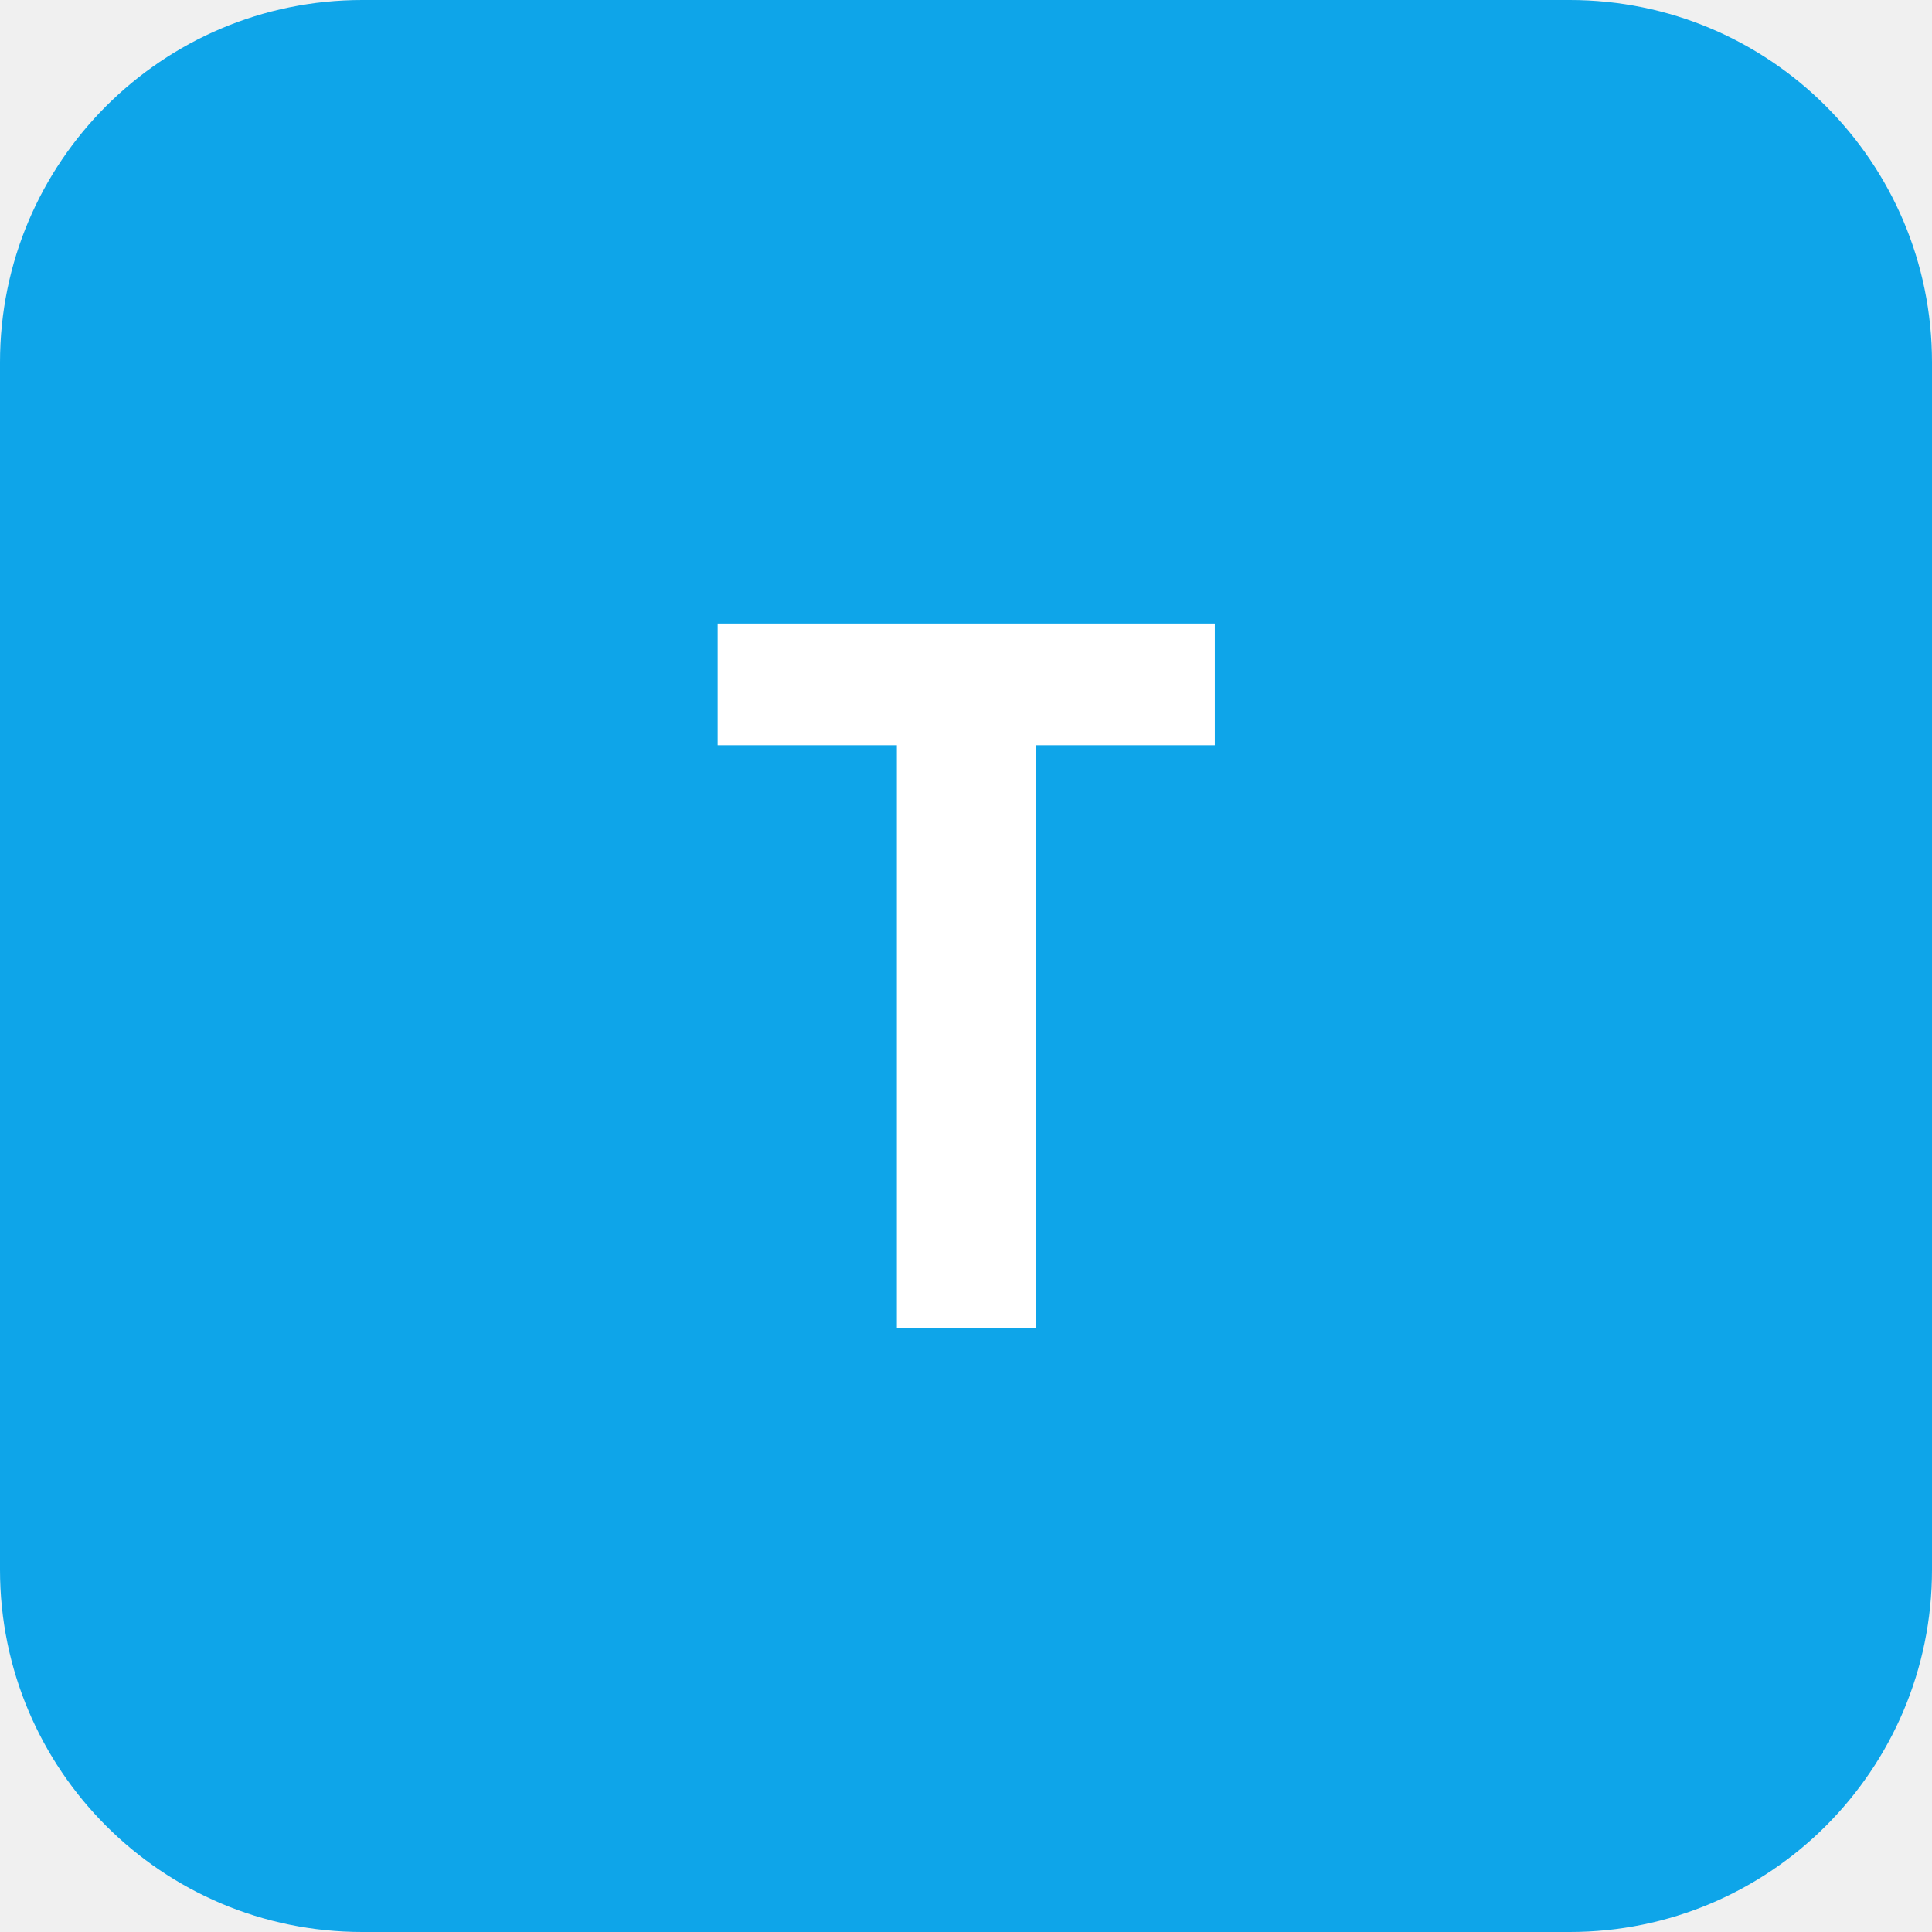
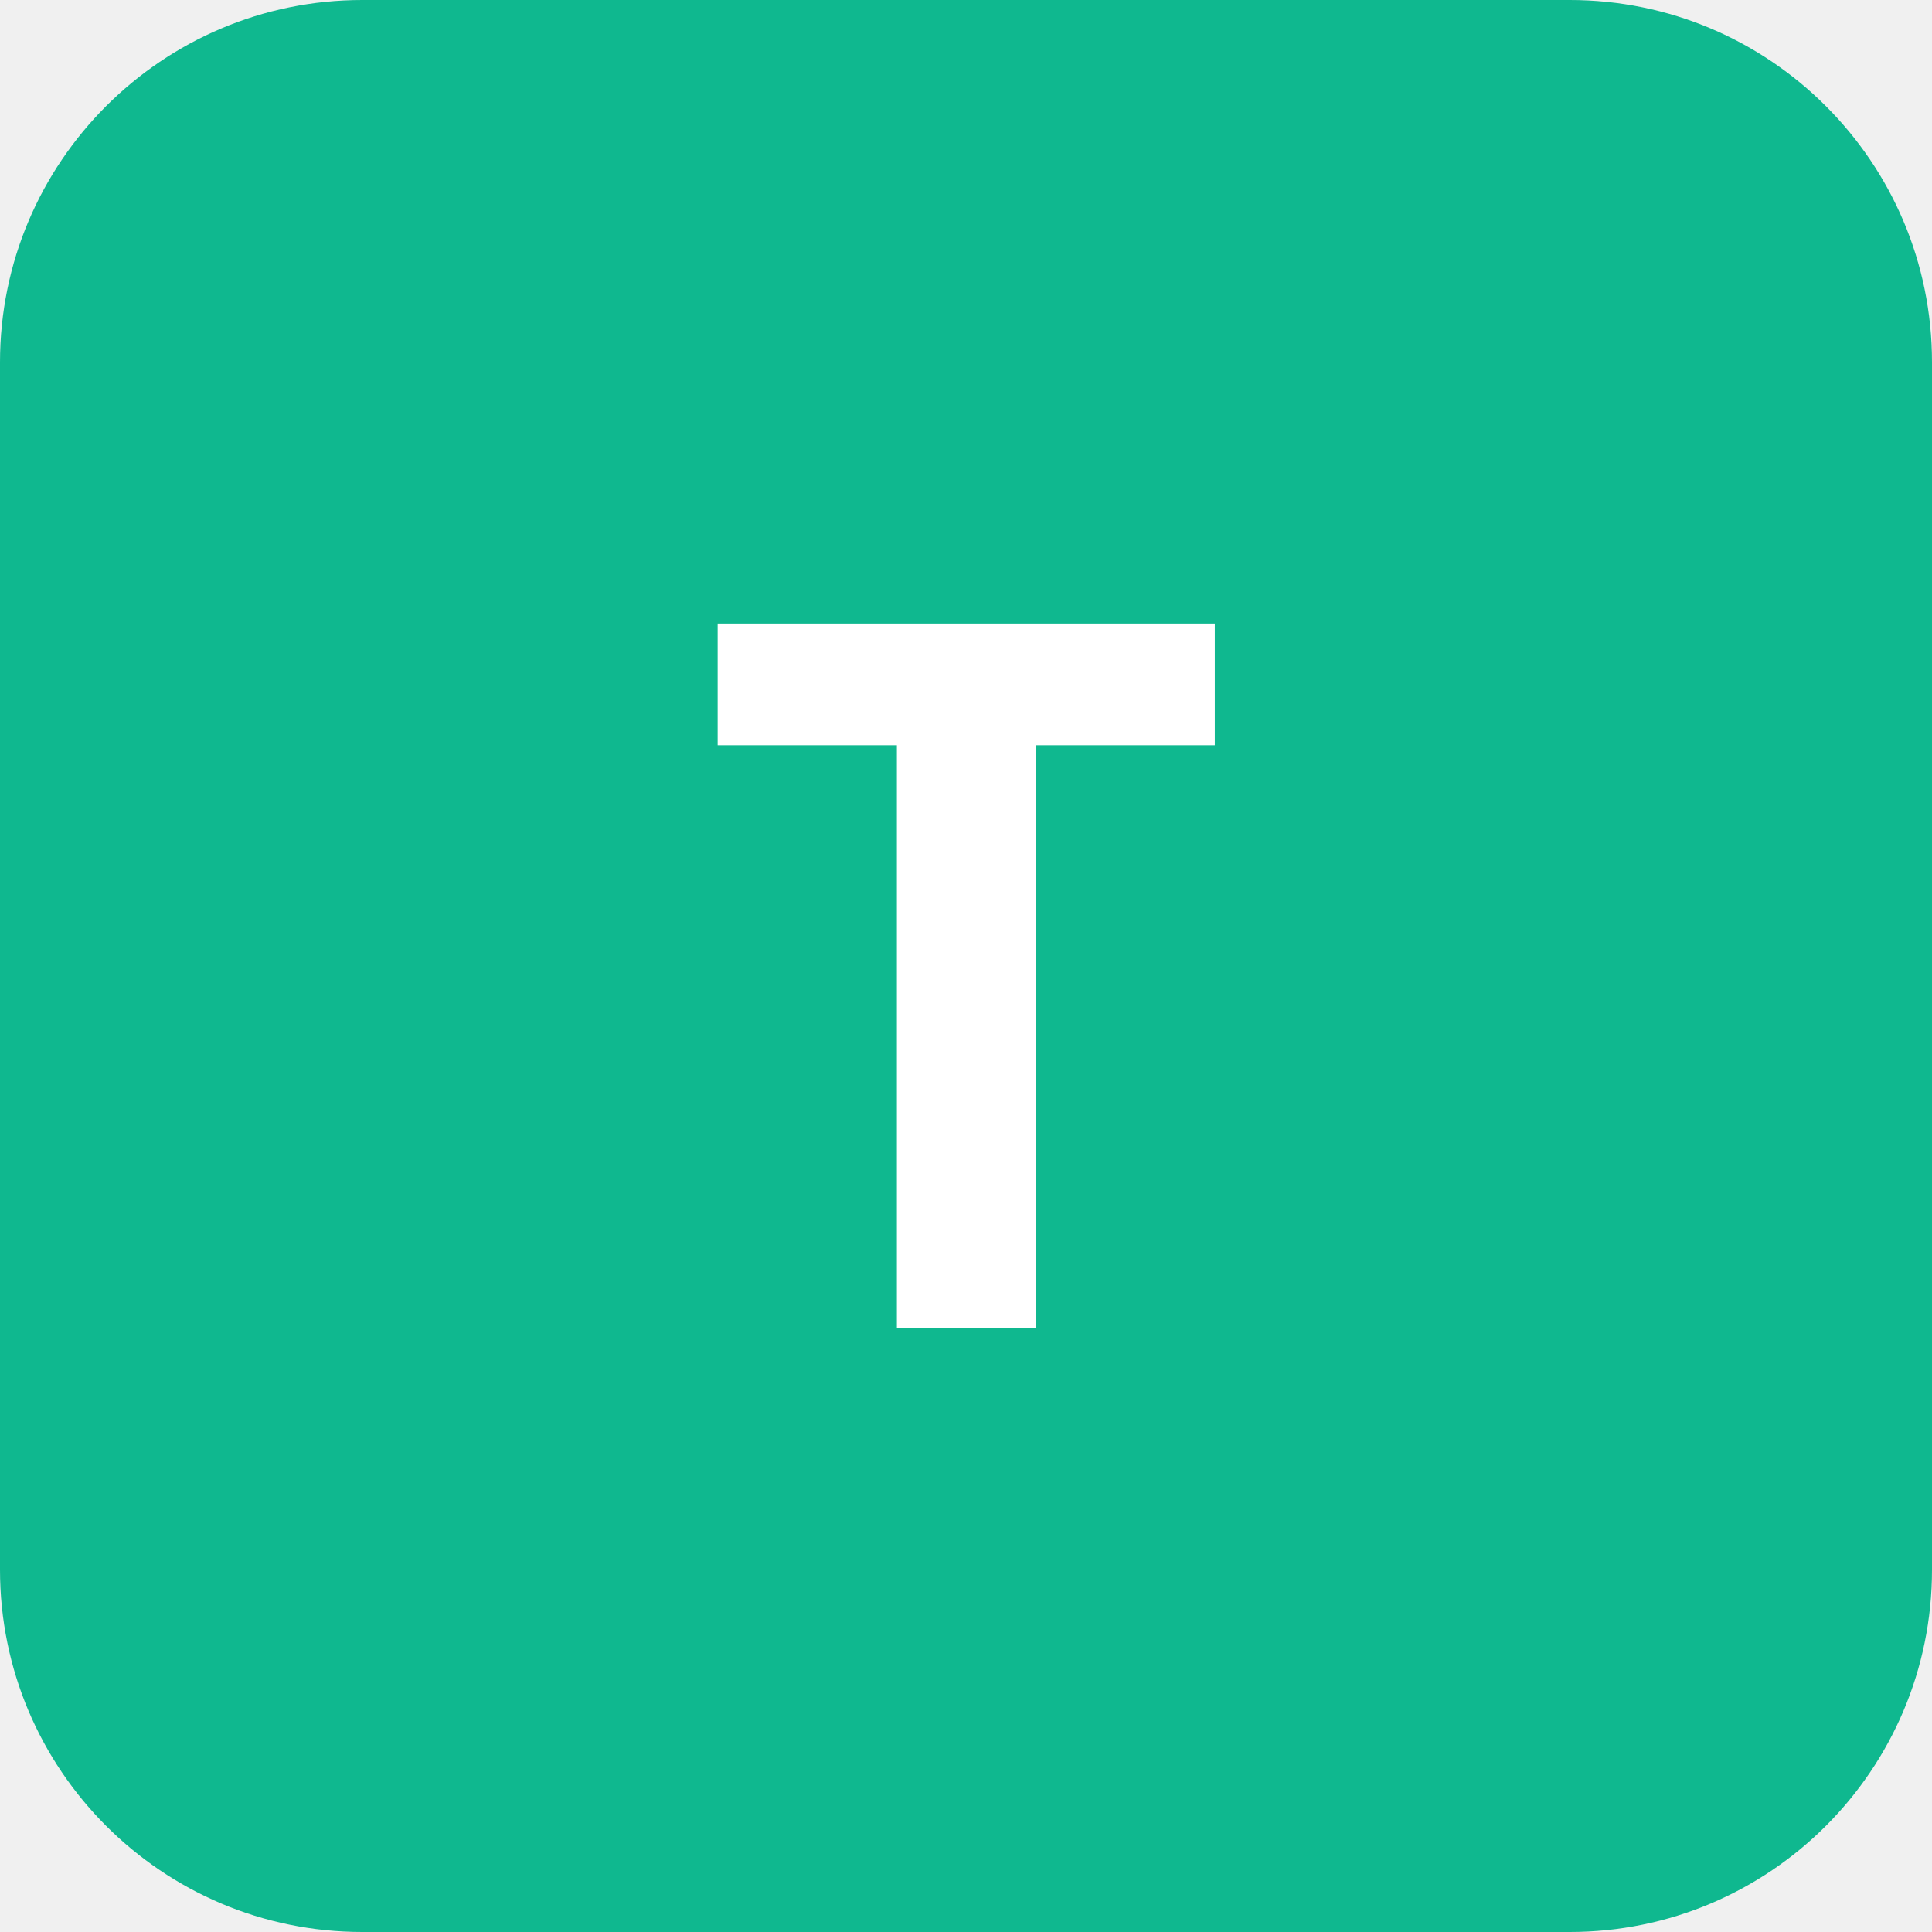
<svg xmlns="http://www.w3.org/2000/svg" viewBox="0 0 32 32" fill="none">
-   <rect width="32" height="32" rx="6" fill="#0ea5e9" />
+   <rect width="32" height="32" rx="6" fill="#0fb88f" />
  <text x="16" y="22" font-family="monospace" font-size="16" font-weight="bold" fill="white" text-anchor="middle">T</text>
</svg>
